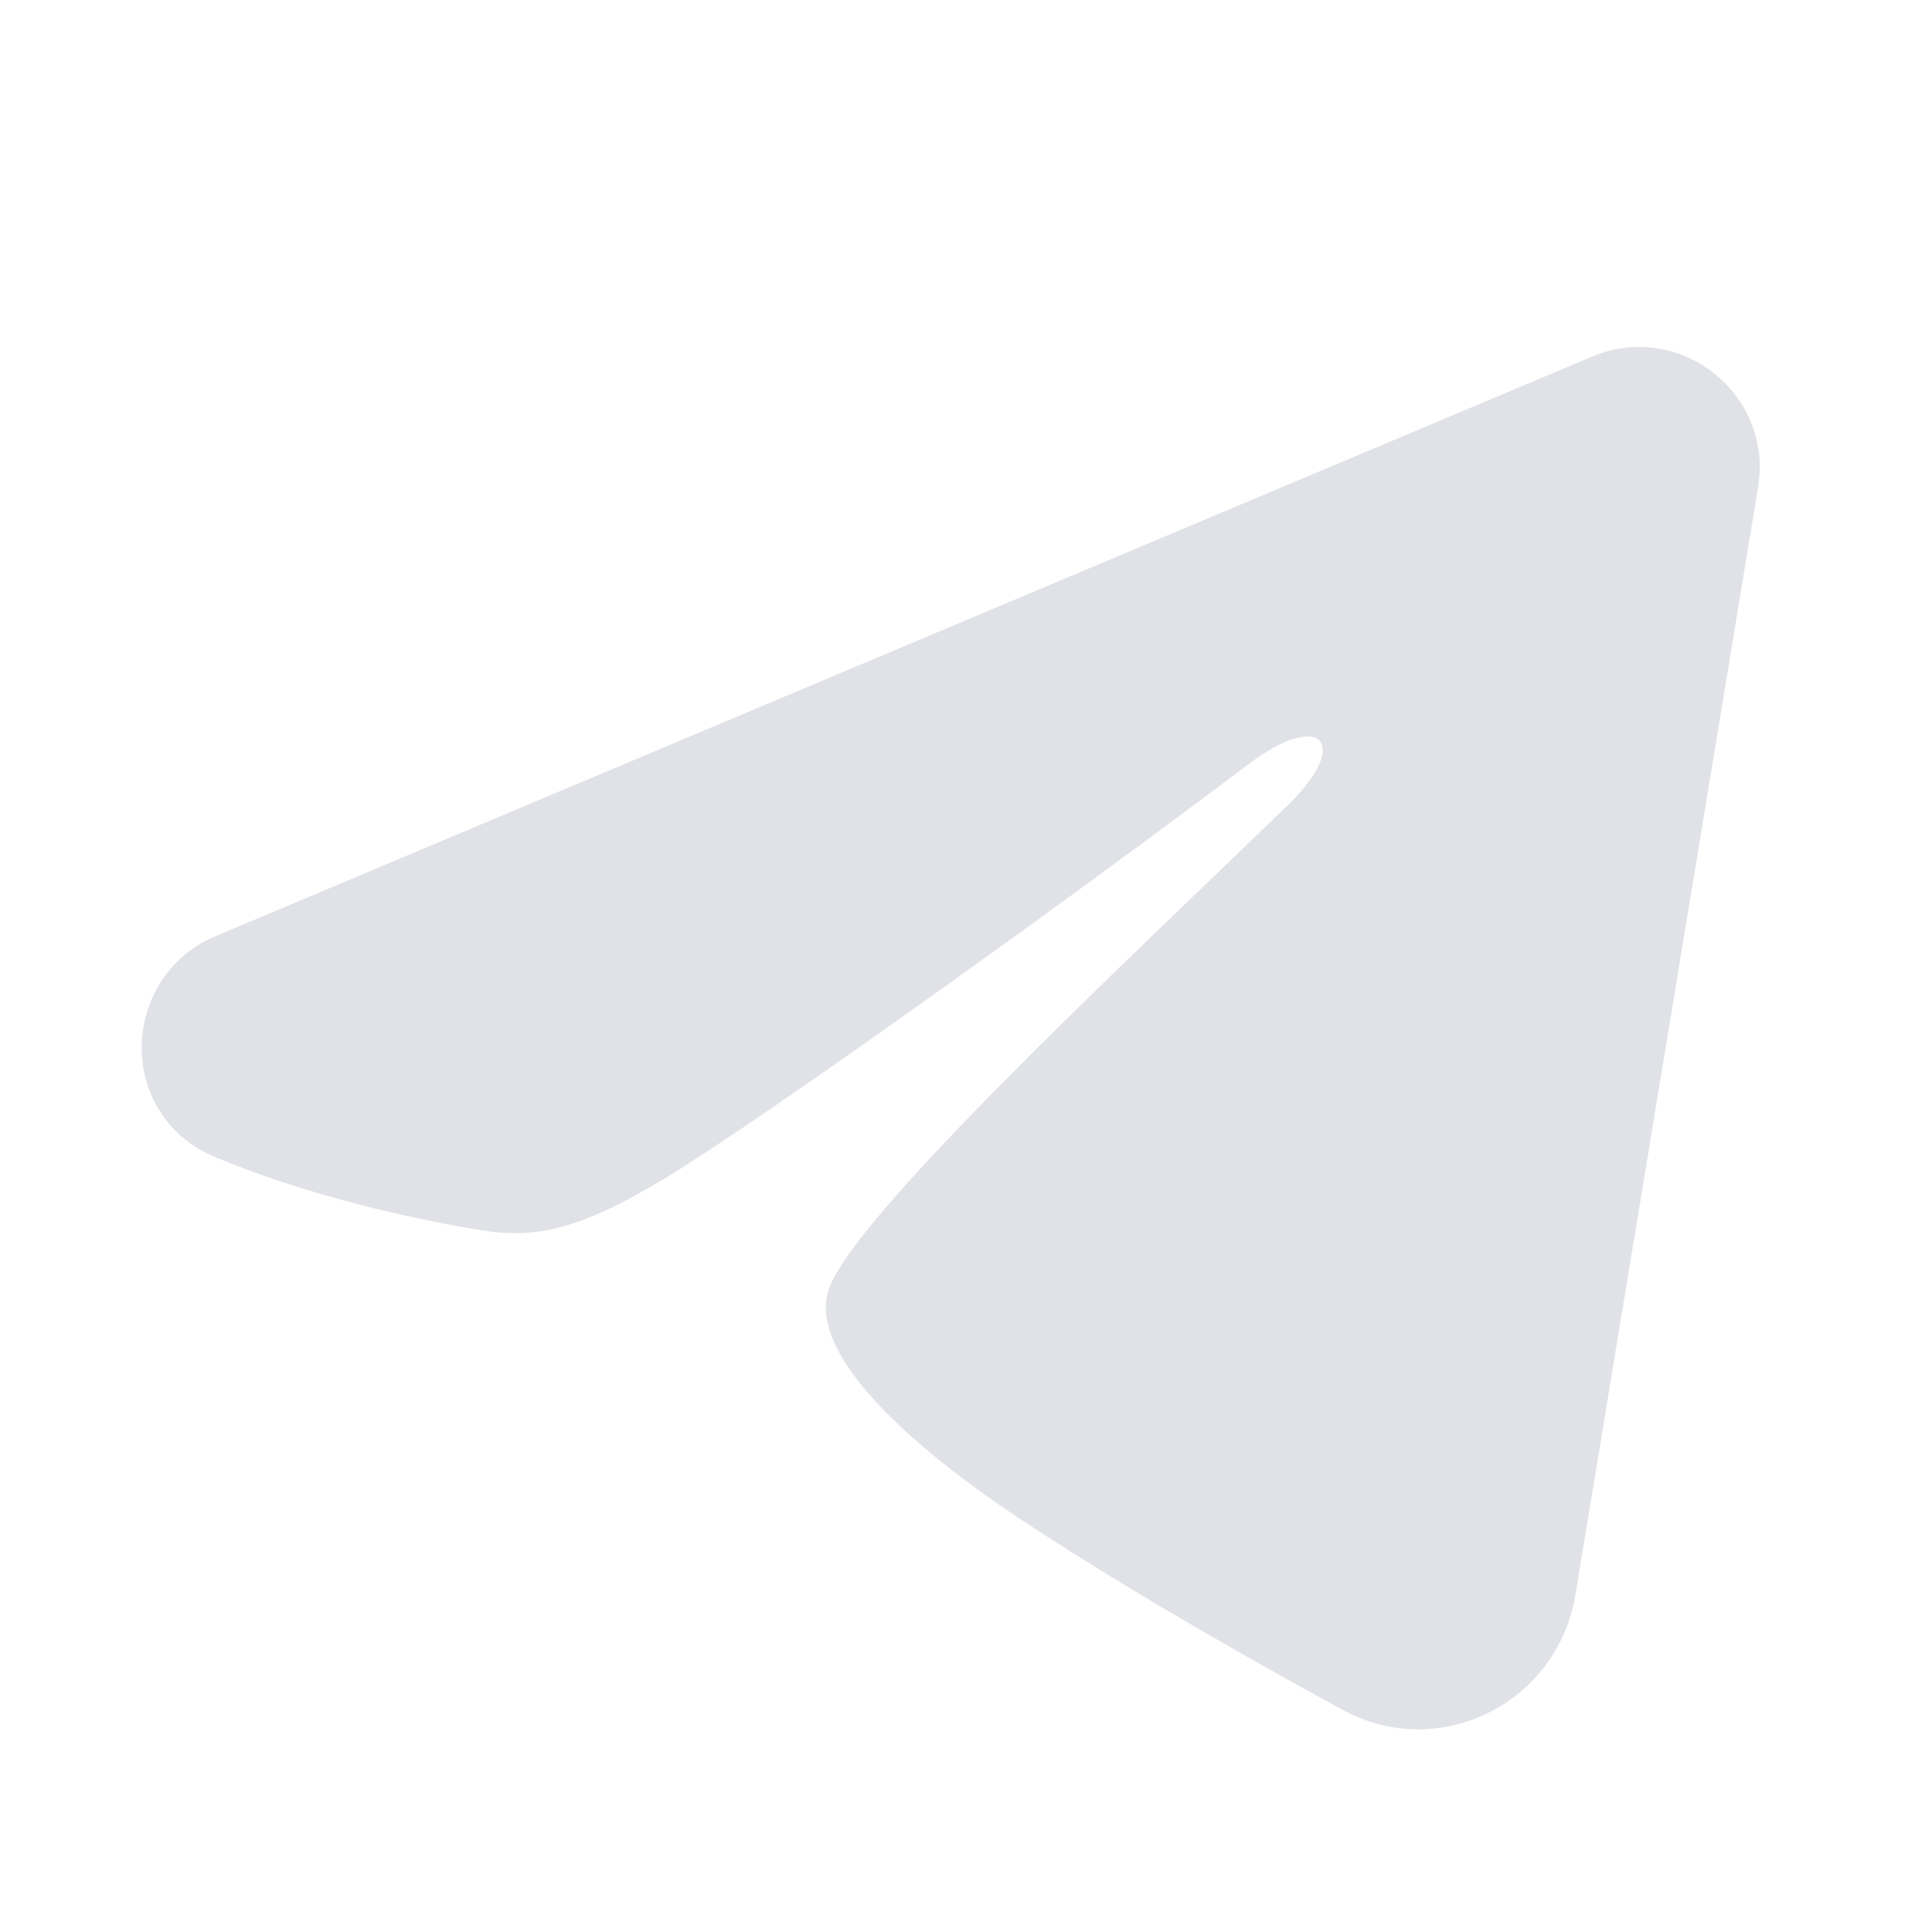
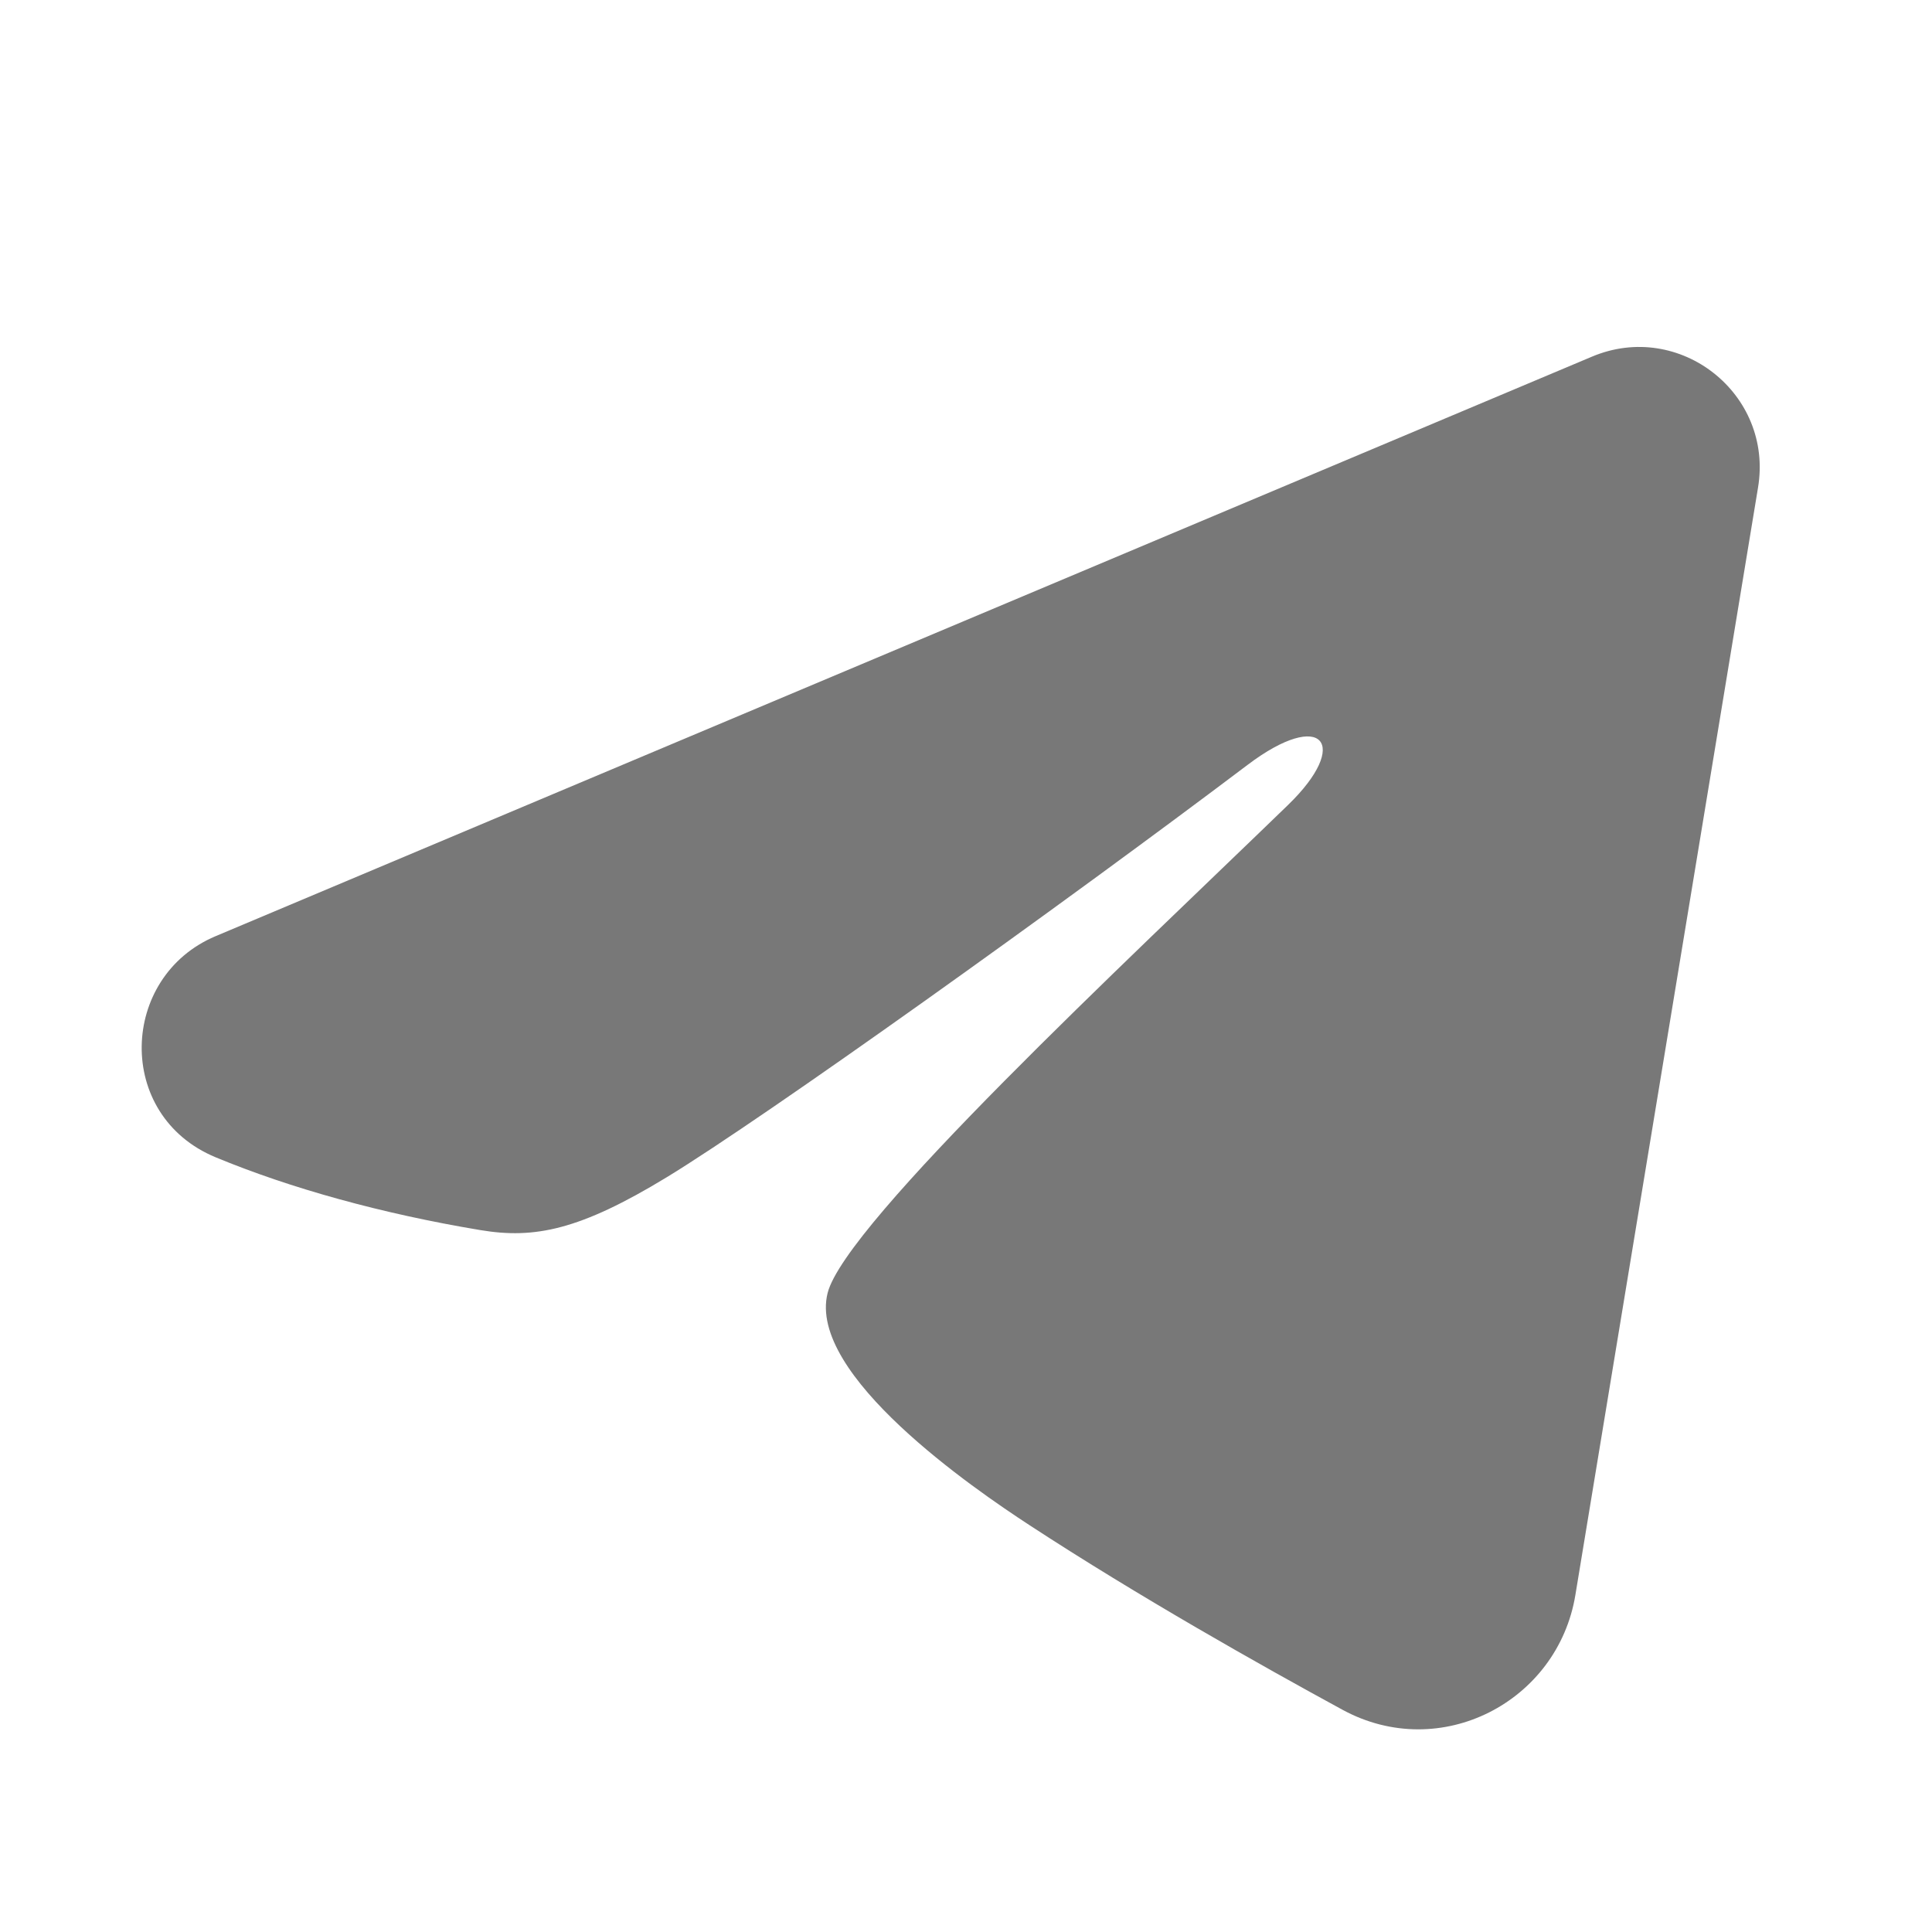
<svg xmlns="http://www.w3.org/2000/svg" width="800px" height="800px" viewBox="0 0 24 24" version="1.1">
  <g id="页面-1" stroke="none" stroke-width="1" fill="none" fill-rule="evenodd">
    <g id="Brand" transform="translate(-672, -48)">
      <g id="telegram_fill" transform="translate(672, 48)">
        <path d="M24,0 L24,24 L0,24 L0,0 L24,0 Z M12.593,23.258 L12.582,23.26 L12.511,23.295 L12.492,23.299 L12.492,23.299 L12.477,23.295 L12.406,23.26 C12.396,23.256 12.387,23.259 12.382,23.265 L12.378,23.276 L12.361,23.703 L12.366,23.723 L12.377,23.736 L12.48,23.81 L12.495,23.814 L12.495,23.814 L12.507,23.81 L12.611,23.736 L12.623,23.72 L12.623,23.72 L12.627,23.703 L12.61,23.276 C12.608,23.266 12.601,23.259 12.593,23.258 L12.593,23.258 Z M12.858,23.145 L12.845,23.147 L12.66,23.24 L12.65,23.25 L12.65,23.25 L12.647,23.261 L12.665,23.691 L12.67,23.703 L12.67,23.703 L12.678,23.71 L12.879,23.803 C12.891,23.807 12.902,23.803 12.908,23.795 L12.912,23.781 L12.878,23.167 C12.875,23.155 12.867,23.147 12.858,23.145 L12.858,23.145 Z M12.143,23.147 C12.133,23.142 12.122,23.145 12.116,23.153 L12.11,23.167 L12.076,23.781 C12.075,23.793 12.083,23.802 12.093,23.805 L12.108,23.803 L12.309,23.71 L12.319,23.702 L12.319,23.702 L12.323,23.691 L12.34,23.261 L12.337,23.249 L12.337,23.249 L12.328,23.24 L12.143,23.147 Z" id="MingCute" fill-rule="nonzero">

</path>
-         <path d="M19.777,4.43 C20.865,3.972 22.032,4.892 21.839,6.056 L19.57,19.813 C19.352,21.14 17.895,21.901 16.678,21.24 C15.66,20.686 14.149,19.835 12.787,18.945 C12.107,18.501 10.025,17.077 10.281,16.062 C10.5,15.195 14,11.938 16,10 C16.786,9.239 16.428,8.799 15.5,9.5 C13.198,11.238 9.503,13.881 8.281,14.625 C7.203,15.281 6.64,15.393 5.969,15.281 C4.743,15.077 3.606,14.761 2.678,14.376 C1.424,13.856 1.485,12.132 2.677,11.63 L19.777,4.43 Z" id="路径" fill="rgb(224, 226, 231)">
+         <path d="M19.777,4.43 C20.865,3.972 22.032,4.892 21.839,6.056 L19.57,19.813 C19.352,21.14 17.895,21.901 16.678,21.24 C15.66,20.686 14.149,19.835 12.787,18.945 C12.107,18.501 10.025,17.077 10.281,16.062 C10.5,15.195 14,11.938 16,10 C16.786,9.239 16.428,8.799 15.5,9.5 C13.198,11.238 9.503,13.881 8.281,14.625 C7.203,15.281 6.64,15.393 5.969,15.281 C4.743,15.077 3.606,14.761 2.678,14.376 C1.424,13.856 1.485,12.132 2.677,11.63 L19.777,4.43 Z" id="路径" fill="rgba(120, 120, 120, 1)">

</path>
      </g>
    </g>
  </g>
</svg>
